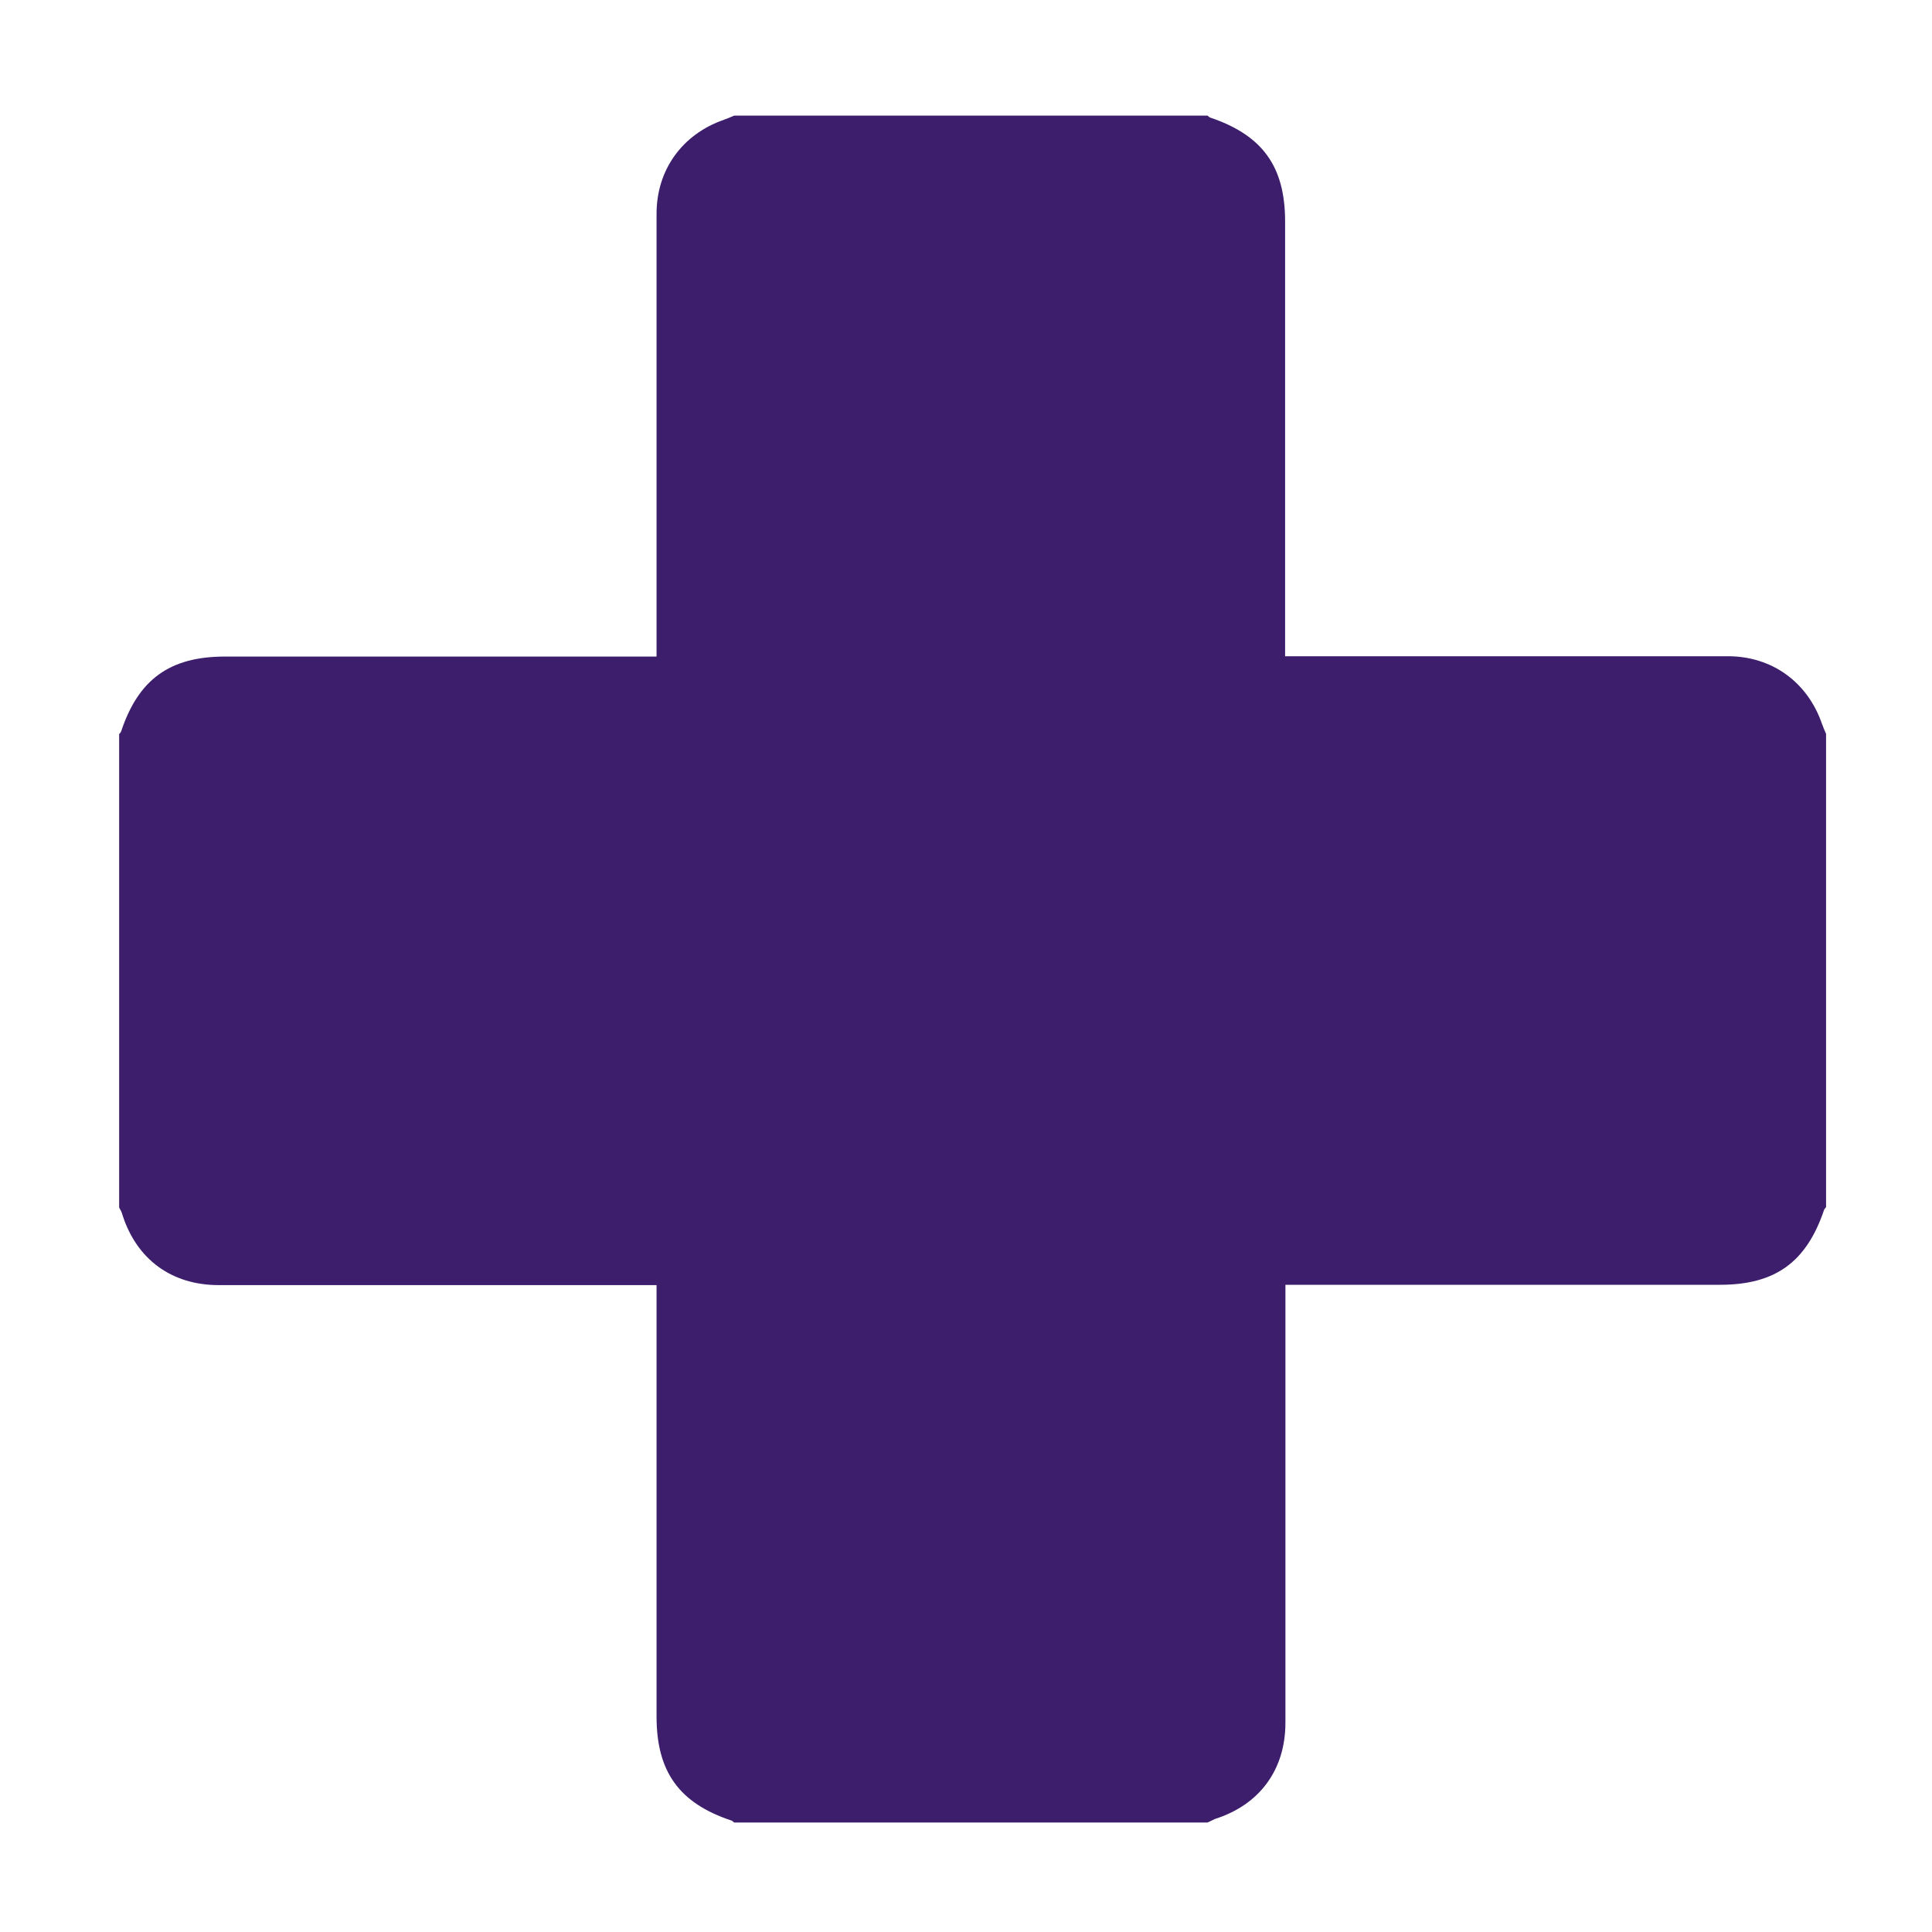
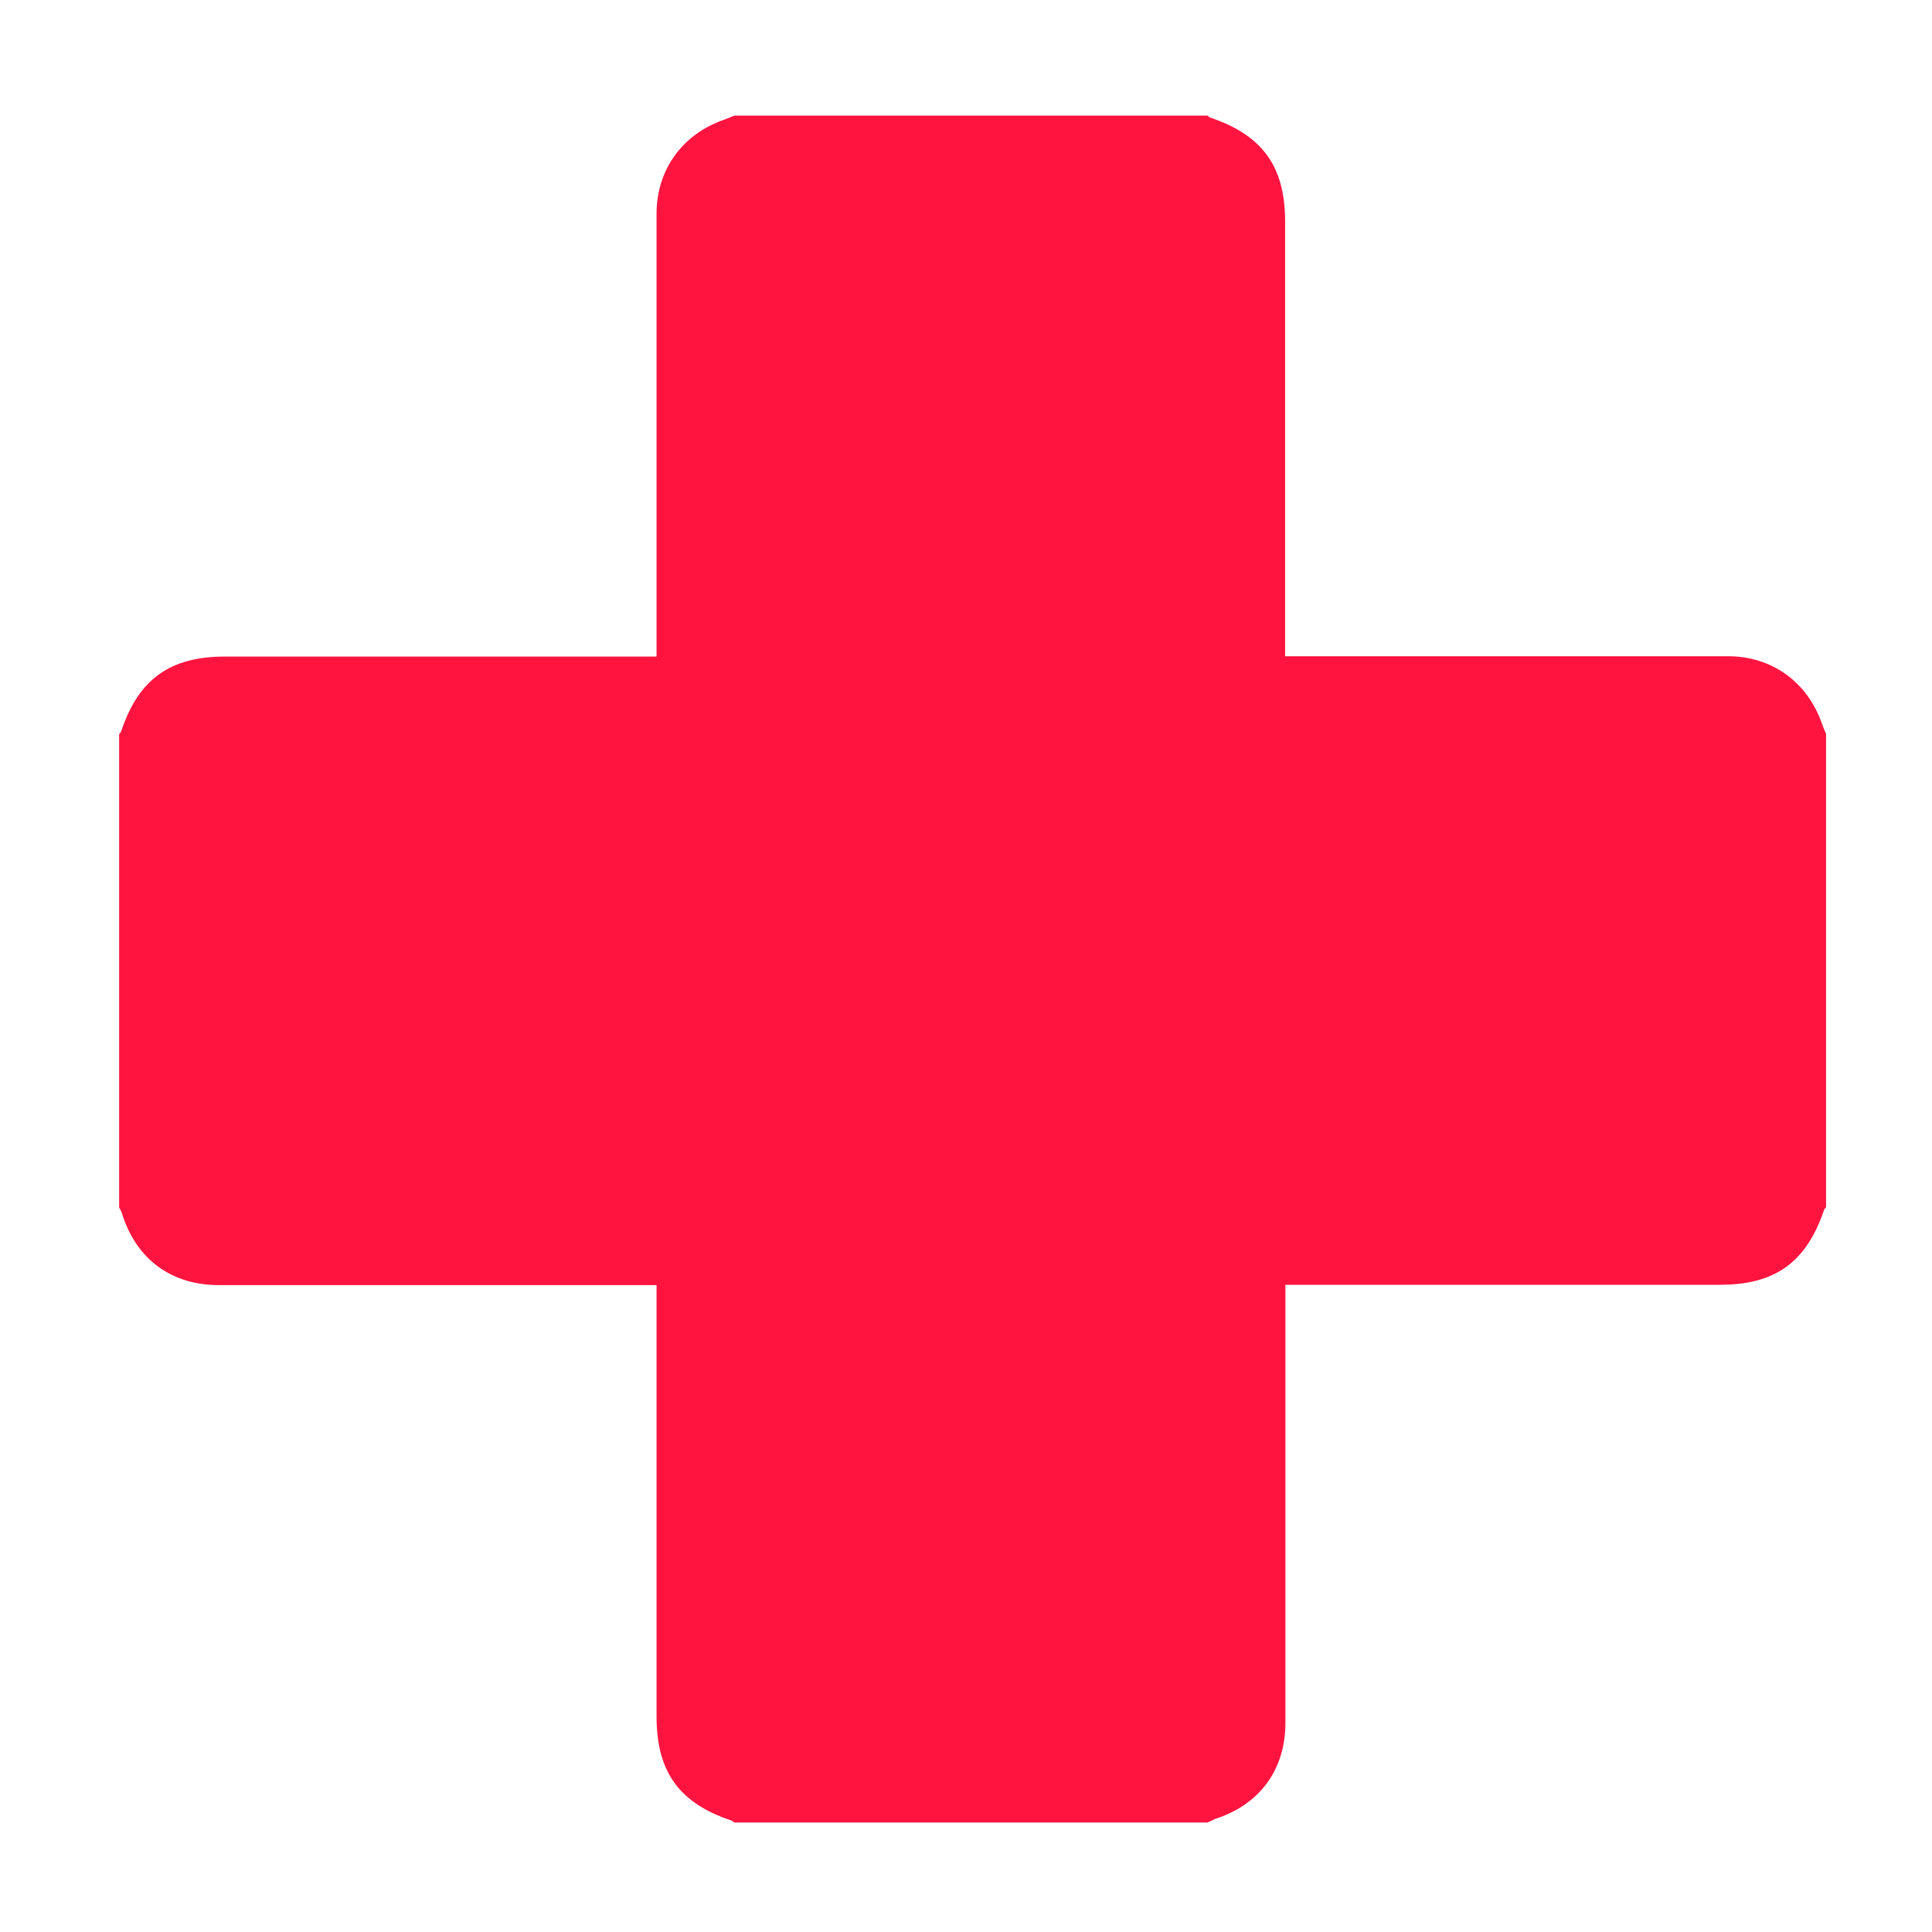
- <svg xmlns="http://www.w3.org/2000/svg" width="600" height="600" viewBox="0 0 600 600">
-   <style>
-     .st0{fill-rule:evenodd;clip-rule:evenodd;fill:#3D1E6C;}
-   </style>
-   <path d="M375 566H228c-.3-.2-.5-.5-.8-.6-16.3-5.4-23.3-15.2-23.3-32.3V405.2v-6.1h-136c-14.6 0-25.5-8-29.9-21.9-.2-.8-.6-1.5-1-2.2V228c.2-.3.5-.5.6-.8 5.4-16.3 15.2-23.3 32.3-23.3h134v-6.6V66.4c0-13.7 8-24.7 20.9-29.2 1.1-.4 2.1-.8 3.2-1.3h147c.3.2.5.5.8.6 16.3 5.5 23.3 15.2 23.3 32.3v135h137.5c13.7 0 24.7 8 29.2 20.9.4 1.1.8 2.1 1.3 3.2v147c-.2.3-.5.5-.6.8C561 392 551.3 399 534.2 399h-135v136c0 14.6-8 25.5-21.9 29.9-.8.4-1.6.8-2.3 1.1z" class="st0" />
+ <svg xmlns="http://www.w3.org/2000/svg" version="1.1" id="Layer_1" x="0px" y="0px" viewBox="0 0 600 600" style="enable-background:new 0 0 600 600;" xml:space="preserve">
+   <style type="text/css">
+ 	.st0{fill:#FF1440;}
+ </style>
+   <path class="st0" d="M375,566H228c-0.3-0.2-0.5-0.5-0.8-0.6c-16.3-5.4-23.3-15.2-23.3-32.3V405.2v-6.1h-136  c-14.6,0-25.5-8-29.9-21.9c-0.2-0.8-0.6-1.5-1-2.2V228c0.2-0.3,0.5-0.5,0.6-0.8c5.4-16.3,15.2-23.3,32.3-23.3h134v-6.6V66.4  c0-13.7,8-24.7,20.9-29.2c1.1-0.4,2.1-0.8,3.2-1.3h147c0.3,0.2,0.5,0.5,0.8,0.6c16.3,5.5,23.3,15.2,23.3,32.3v135h137.5  c13.7,0,24.7,8,29.2,20.9c0.4,1.1,0.8,2.1,1.3,3.2v147c-0.2,0.3-0.5,0.5-0.6,0.8C561,392,551.3,399,534.2,399h-135v136  c0,14.6-8,25.5-21.9,29.9C376.5,565.3,375.7,565.7,375,566L375,566z" />
</svg>
